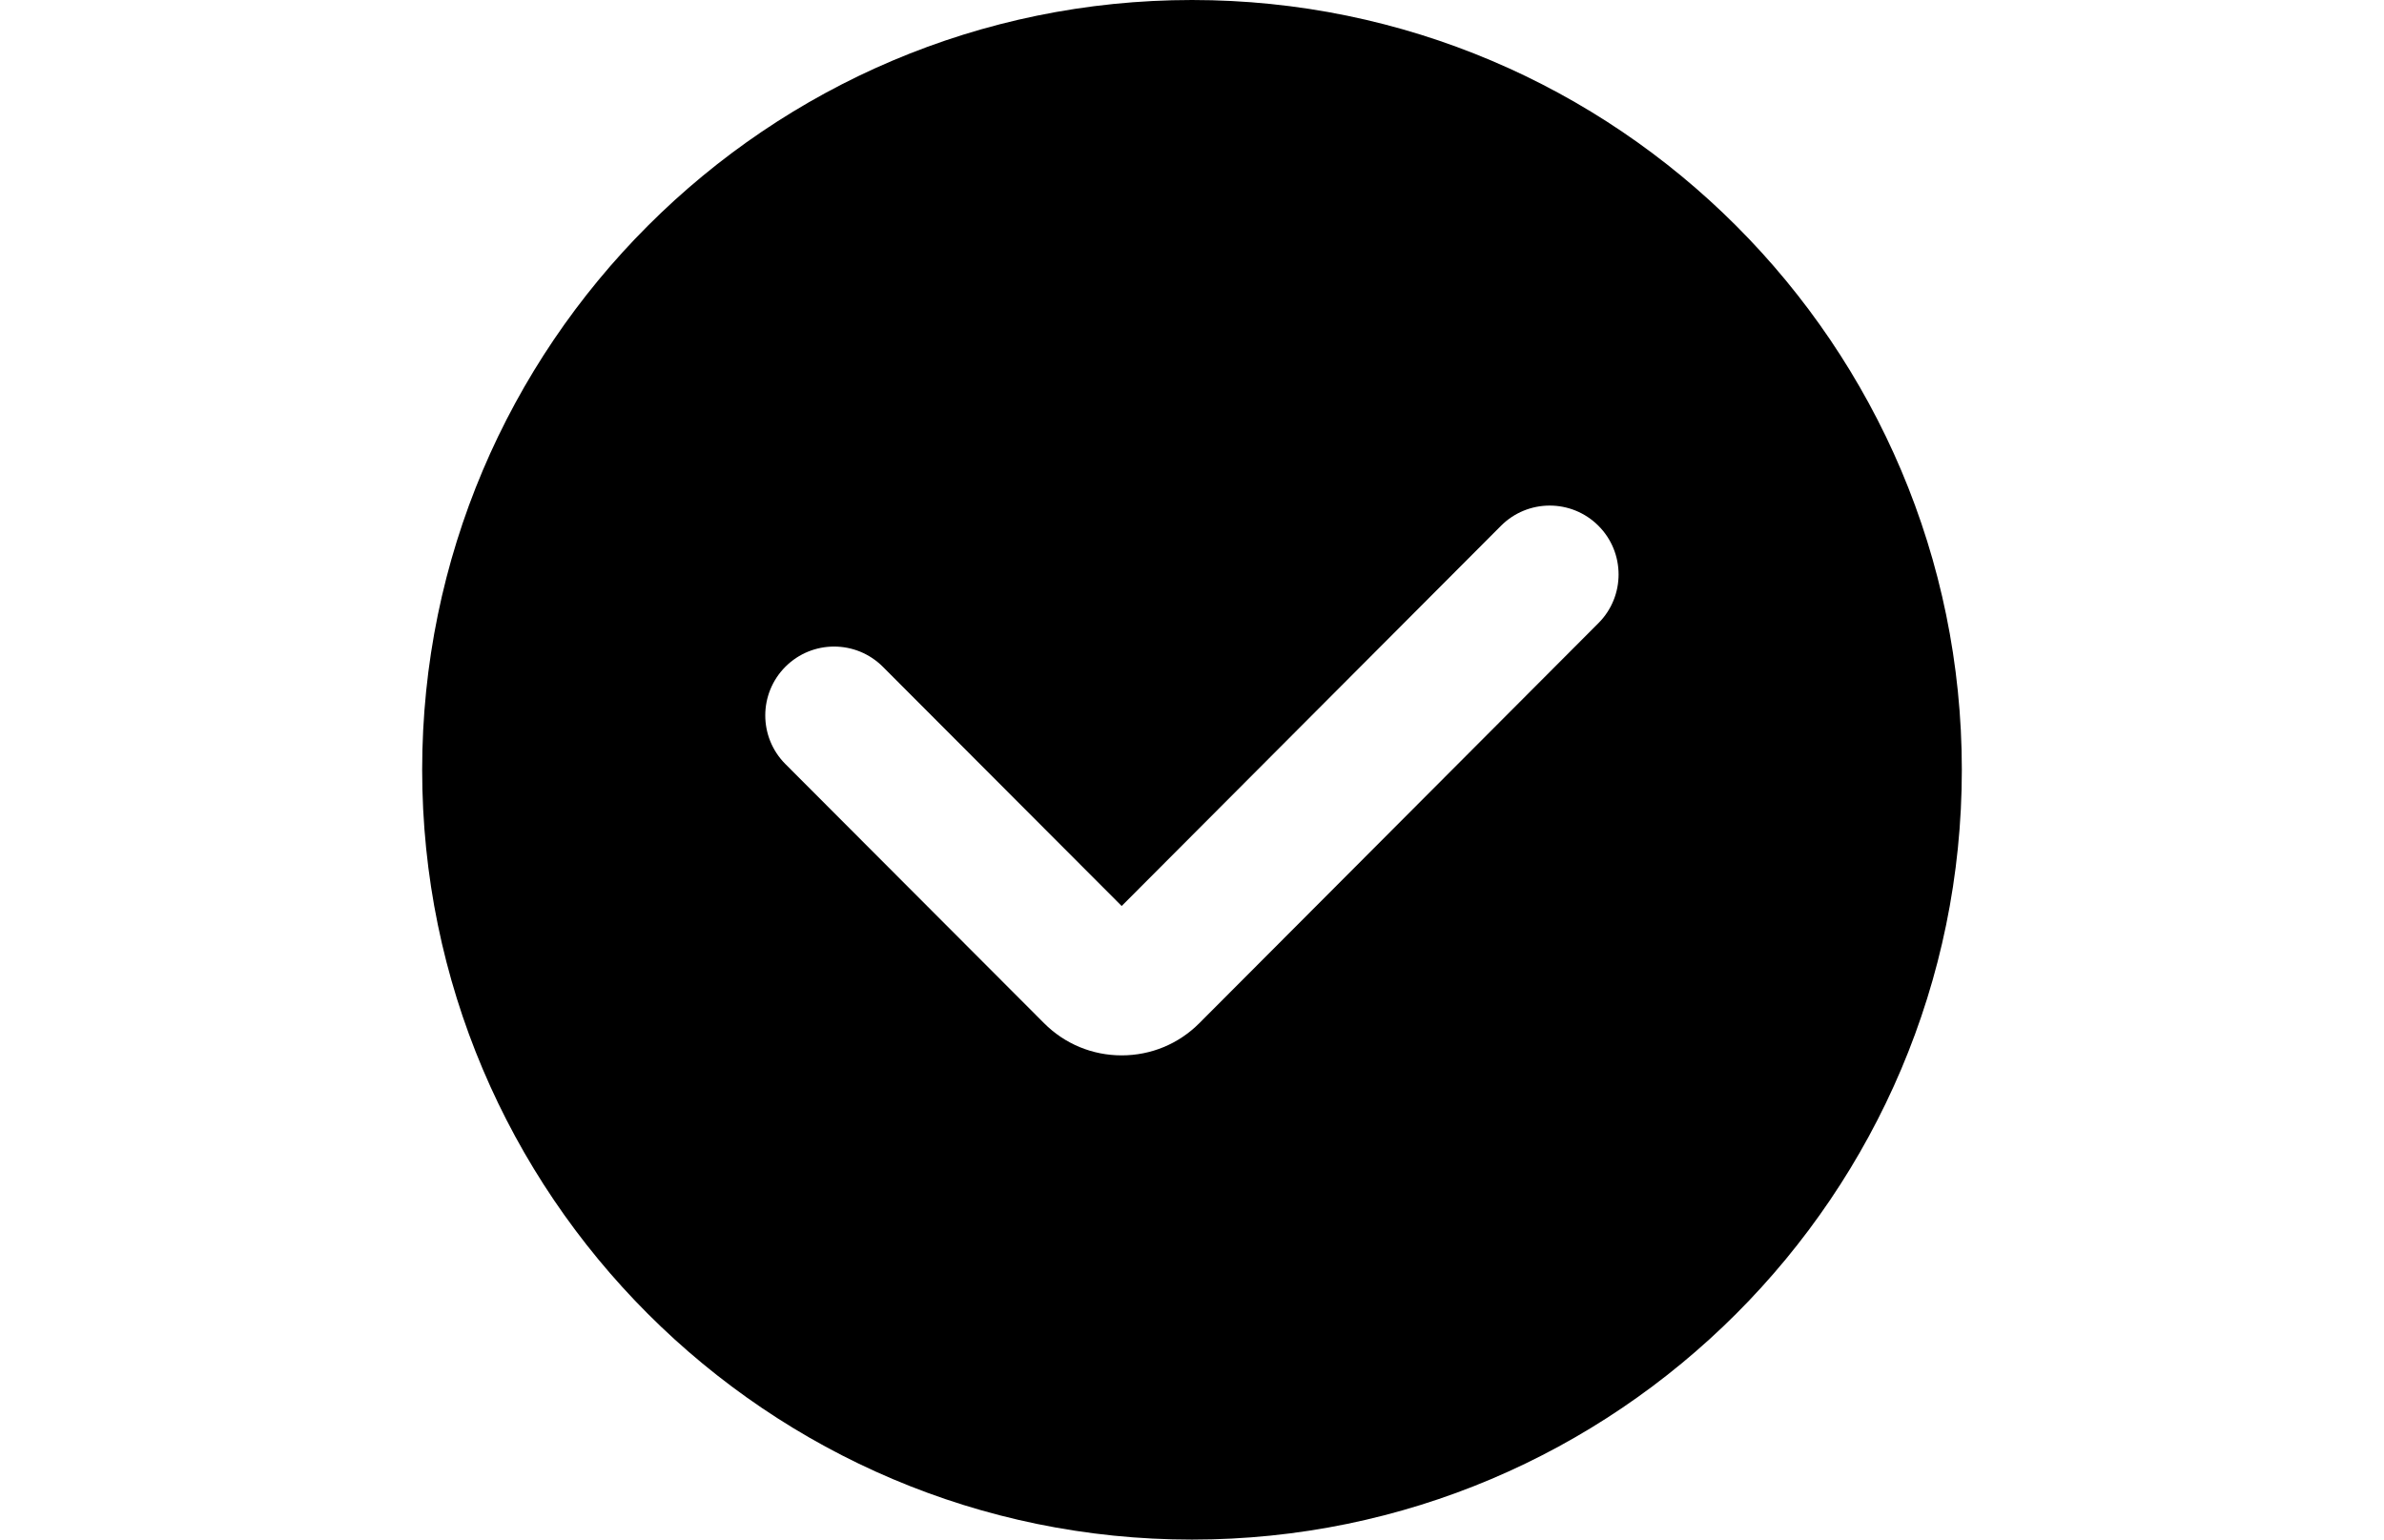
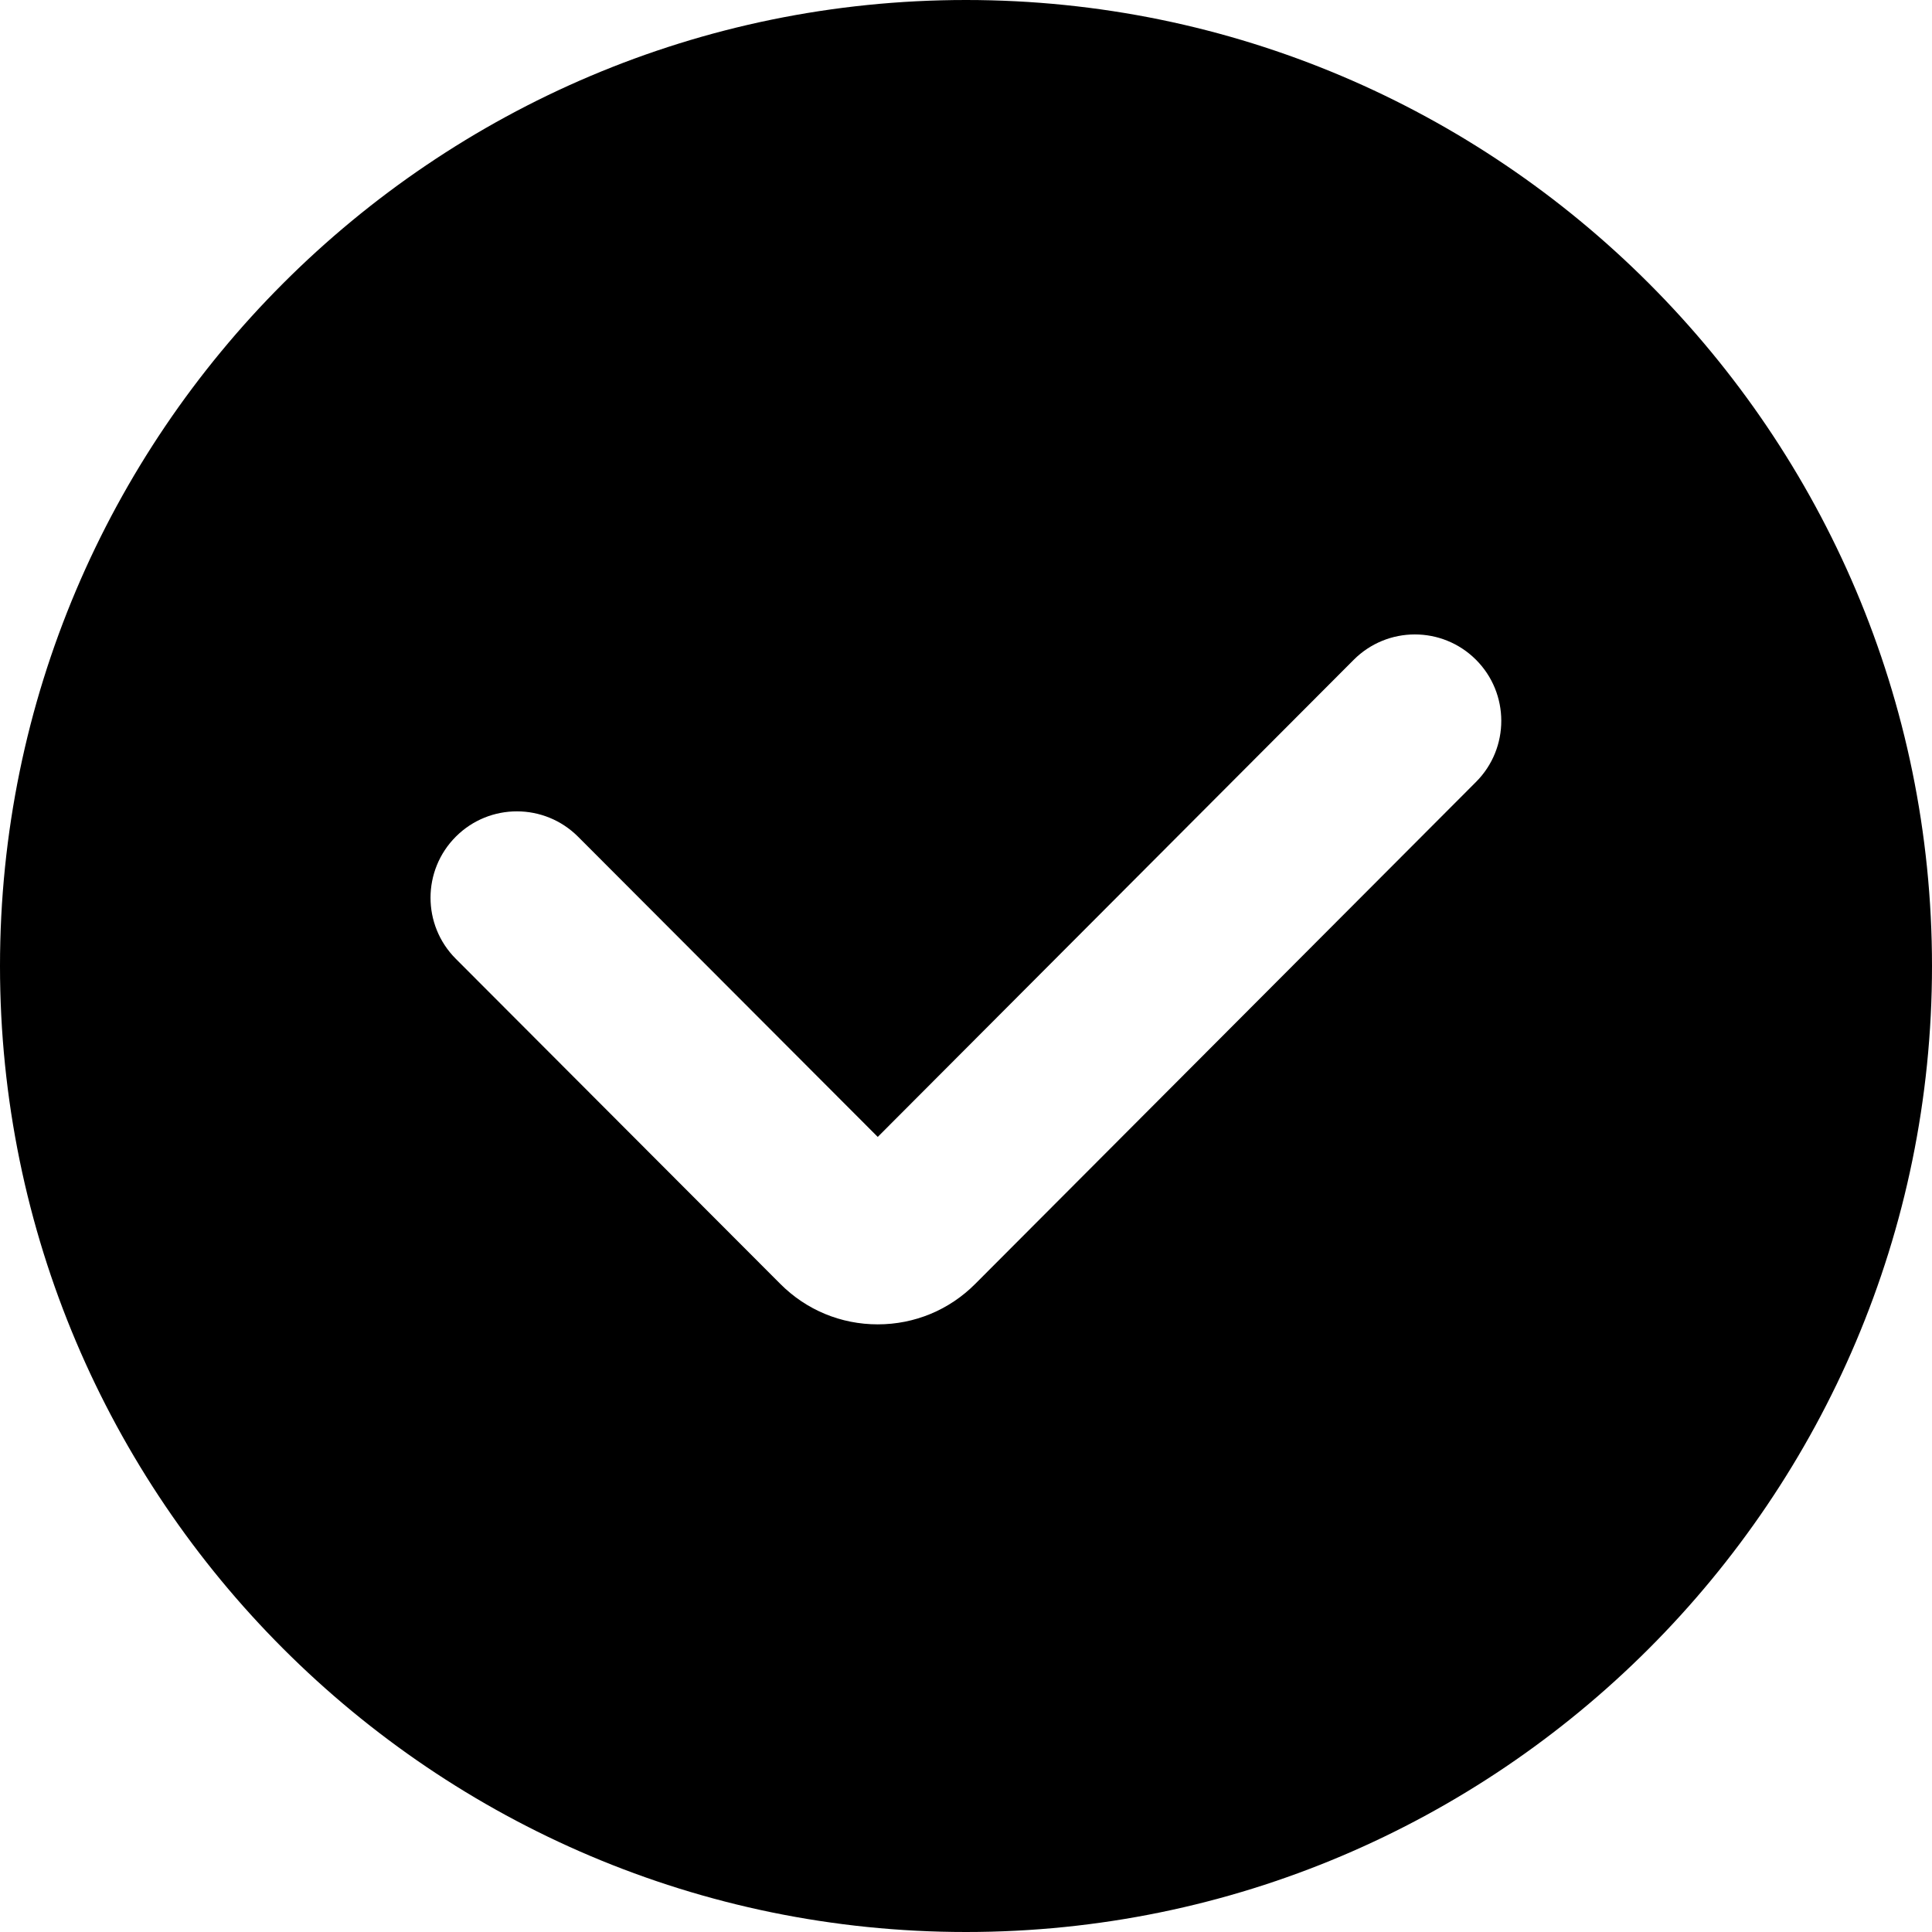
- <svg xmlns="http://www.w3.org/2000/svg" xmlns:ns1="http://schemas.android.com/apk/res/android" height="62.0" width="96.0">
-   <g ns1:name="checkbox" ns1:pivotX="48.0" ns1:pivotY="31.0">
-     <path ns1:fillAlpha="@dimen/sesl_disabled_color_alpha" ns1:name="check_mark" d="M48.296,41.202C47.462,42.039 46.351,42.5 45.168,42.5C43.986,42.5 42.875,42.039 42.041,41.202L31.626,30.768C30.544,29.683 30.547,27.928 31.631,26.846C32.715,25.765 34.471,25.768 35.553,26.853L45.168,36.485L60.441,21.175C61.523,20.09 63.278,20.088 64.363,21.169C65.447,22.25 65.45,24.007 64.369,25.091L48.296,41.202ZM48,0C30.906,0 17,13.906 17,31C17,48.093 30.906,62 48,62C65.094,62 79,48.093 79,31C79,13.906 65.094,0 48,0" fill="?colorPrimary" />
+ <svg xmlns="http://www.w3.org/2000/svg" height="100%" stroke-miterlimit="10" style="fill-rule:nonzero;clip-rule:evenodd;stroke-linecap:round;stroke-linejoin:round;" version="1.1" viewBox="0 0 62 62" width="100%" xml:space="preserve">
+   <defs />
+   <g id="Untitled">
+     <path d="M31.296 41.202C30.462 42.039 29.351 42.5 28.168 42.5C26.986 42.5 25.875 42.039 25.041 41.202L14.626 30.768C13.544 29.683 13.547 27.928 14.631 26.846C15.715 25.765 17.471 25.768 18.553 26.853L28.168 36.485L43.441 21.175C44.523 20.09 46.278 20.088 47.363 21.169C48.447 22.25 48.45 24.007 47.369 25.091L31.296 41.202ZM31 0C13.906 0 0 13.906 0 31C0 48.093 13.906 62 31 62C48.094 62 62 48.093 62 31C62 13.906 48.094 0 31 0" fill="#000000" fill-rule="nonzero" opacity="1" stroke="none" />
  </g>
</svg>
